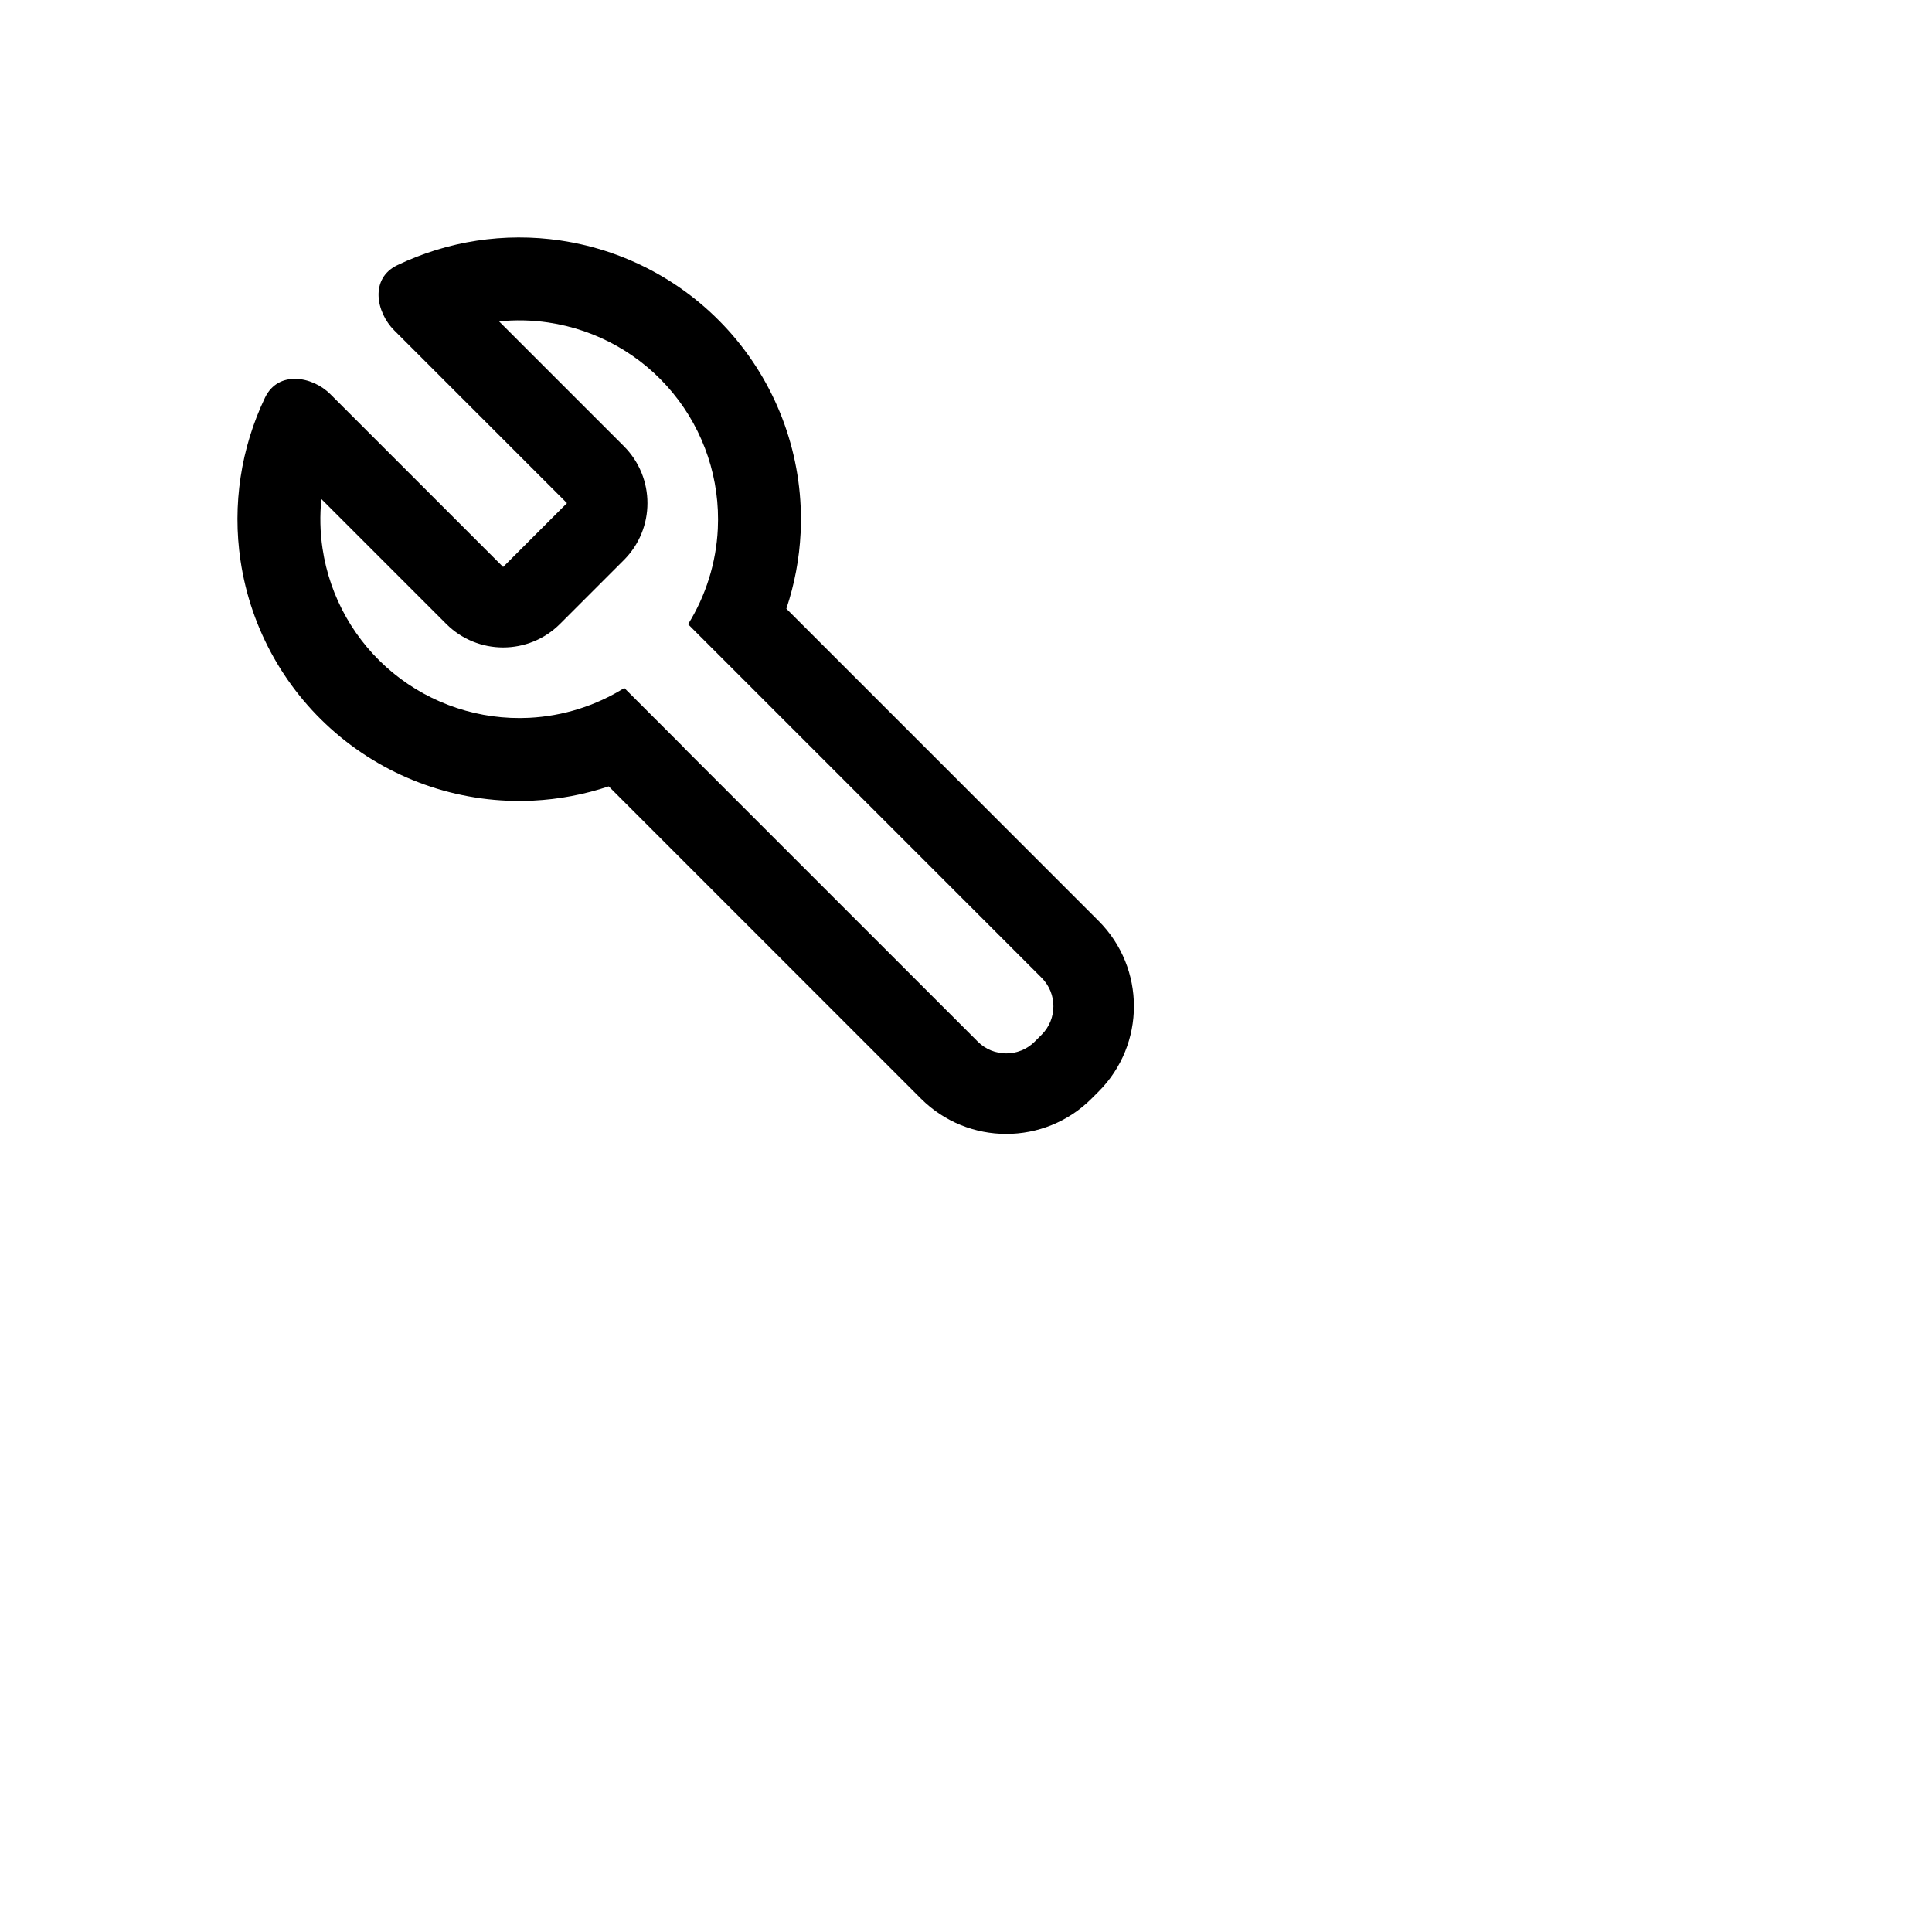
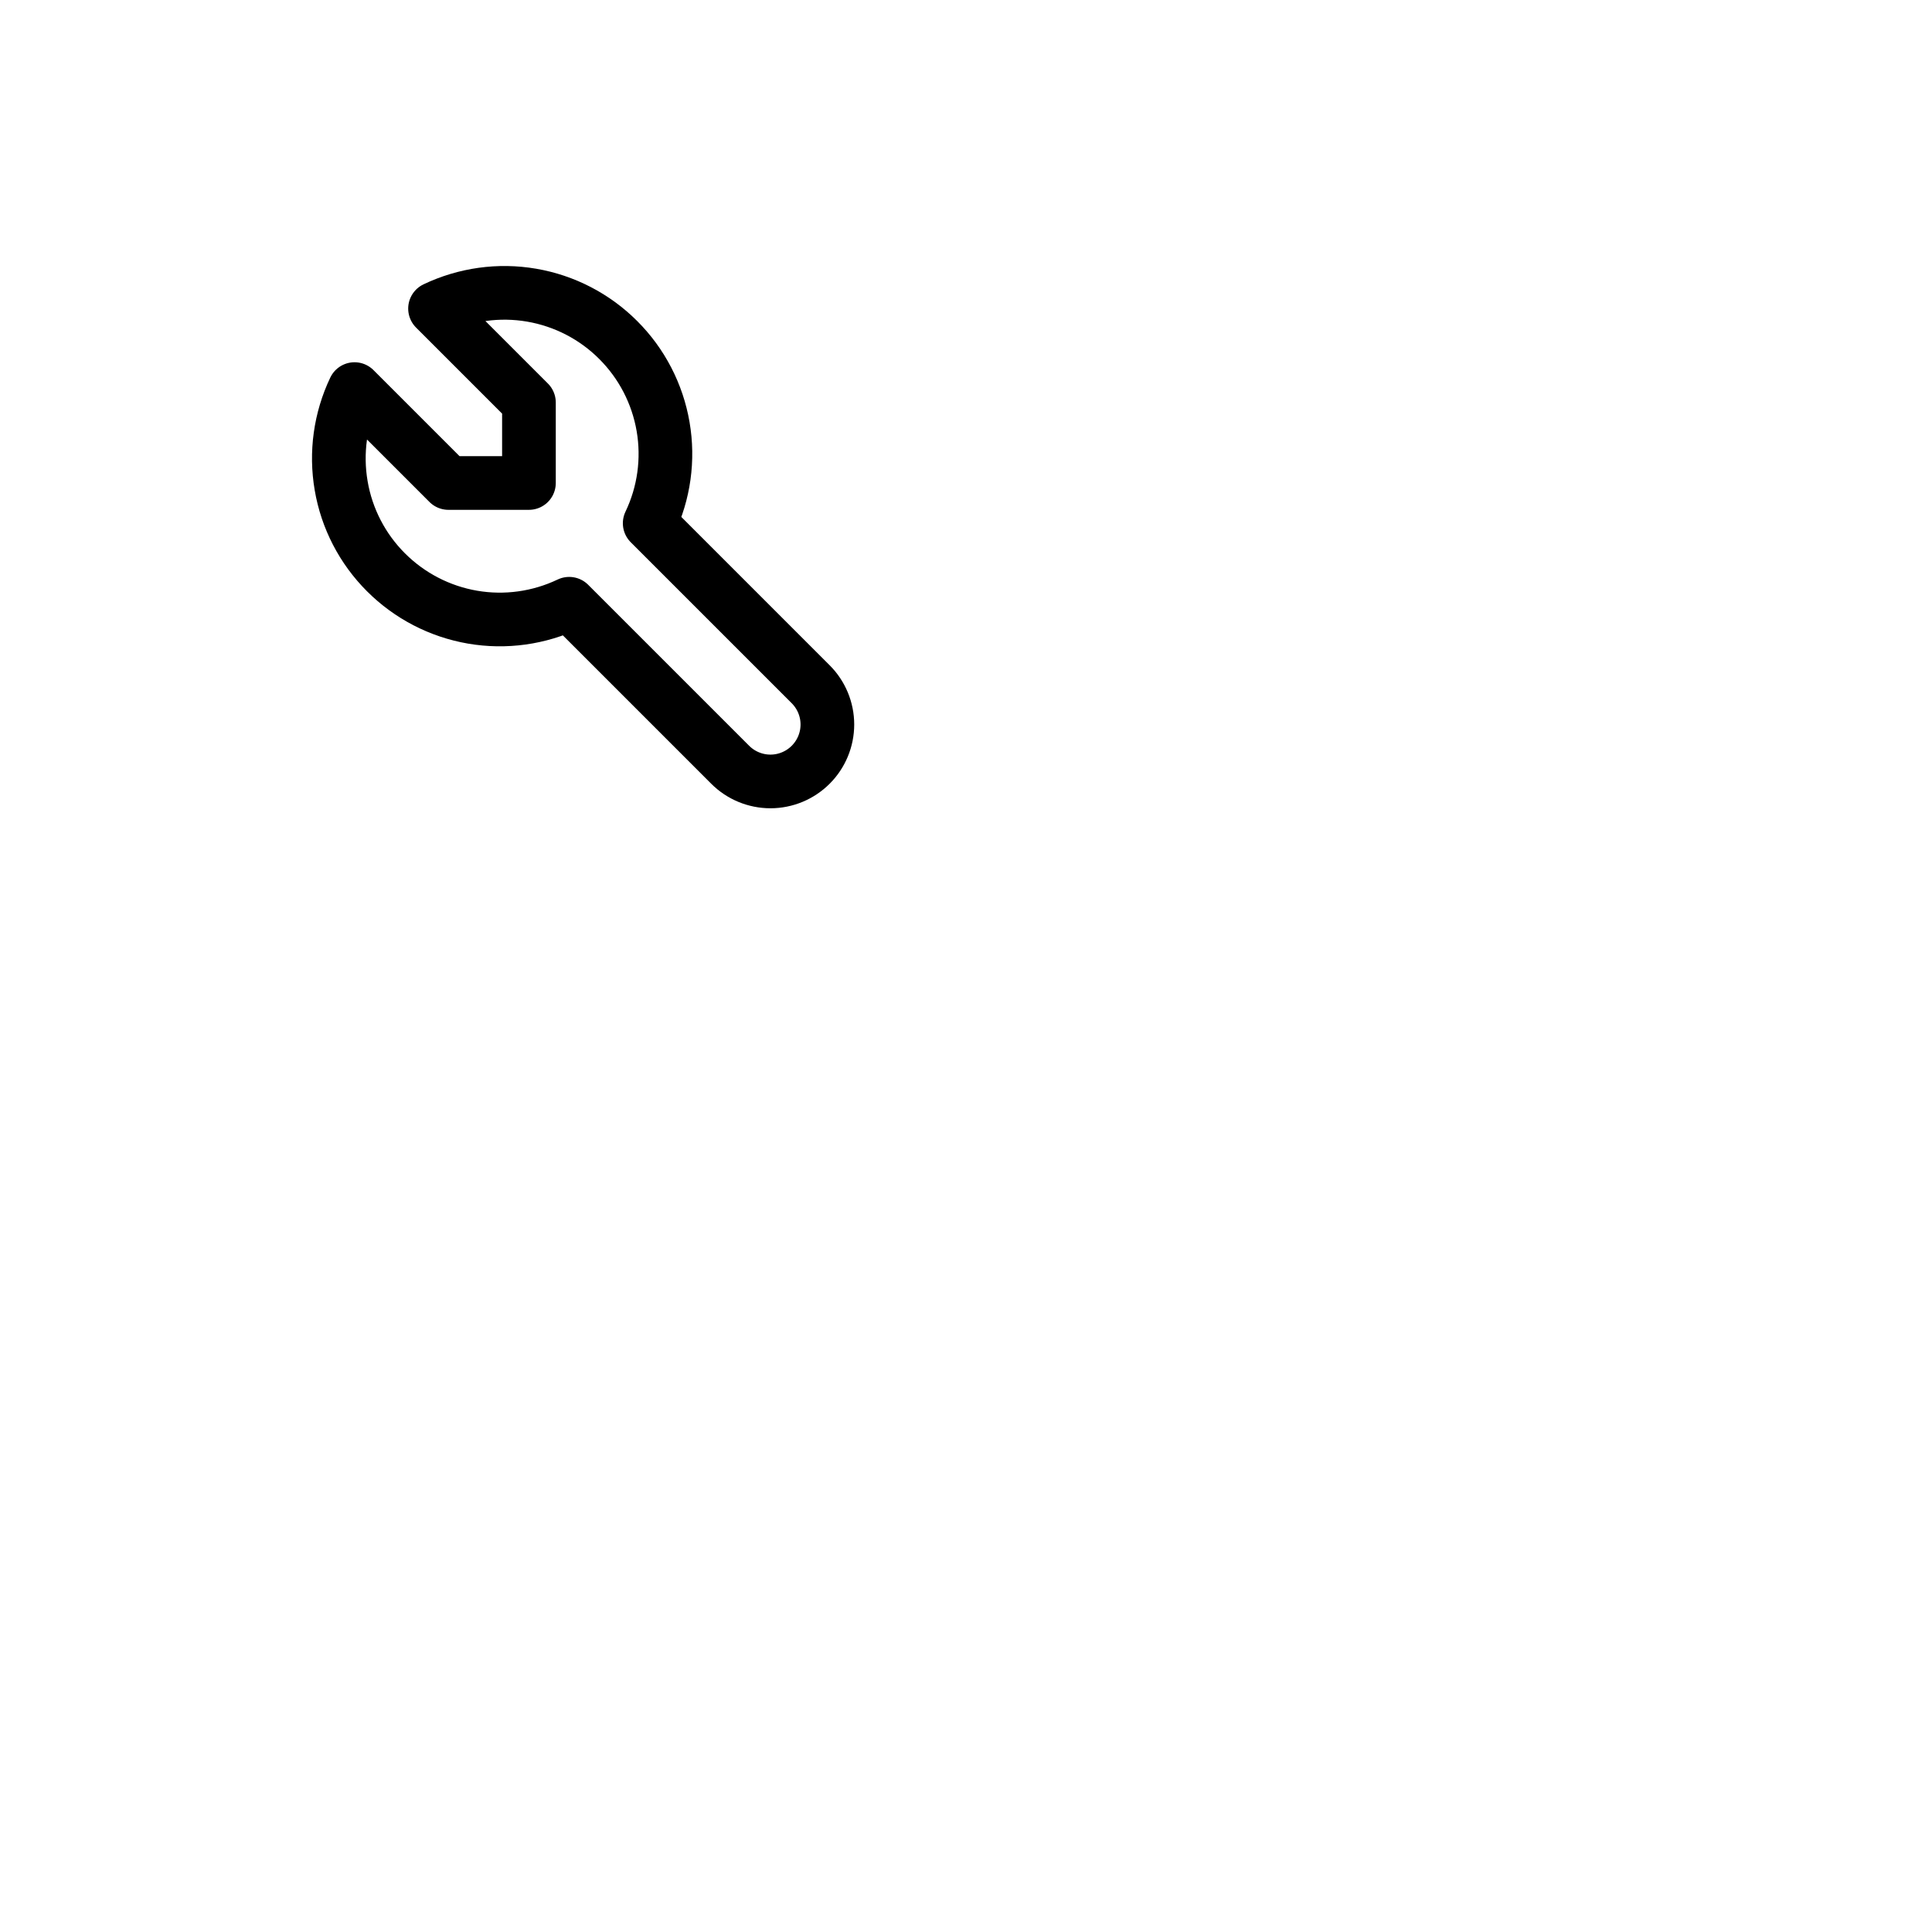
- <svg xmlns="http://www.w3.org/2000/svg" viewBox="-5 -5 48 48" fill="none" stroke="#000000" stroke-width="0">
-   <g id="SVGRepo_bgCarrier" stroke-width="0" />
-   <g id="SVGRepo_tracerCarrier" stroke-linecap="round" stroke-linejoin="round" />
-   <g id="SVGRepo_iconCarrier">
-     <path fill-rule="evenodd" clip-rule="evenodd" d="M4.872 1.588C4.183 1.918 4.343 2.757 4.793 3.207L9.086 7.5L7.5 9.086L3.207 4.793C2.757 4.343 1.909 4.2 1.584 4.88C0.986 6.132 0.769 7.541 0.976 8.929C1.231 10.648 2.117 12.21 3.461 13.312C4.805 14.414 6.511 14.977 8.247 14.891C8.89 14.859 9.521 14.739 10.123 14.537L17.879 22.293C19.05 23.465 20.95 23.465 22.121 22.293L22.293 22.121C23.465 20.95 23.465 19.05 22.293 17.879L14.537 10.123C14.739 9.518 14.86 8.884 14.891 8.238C14.975 6.502 14.41 4.796 13.307 3.454C12.203 2.111 10.639 1.227 8.92 0.974C7.532 0.77 6.123 0.988 4.872 1.588ZM12.095 10.509C12.536 9.8 12.793 8.984 12.834 8.138C12.893 6.913 12.495 5.709 11.716 4.762C10.937 3.814 9.833 3.191 8.619 3.012C8.212 2.952 7.802 2.944 7.399 2.985L10.5 6.086C11.281 6.867 11.281 8.133 10.5 8.914L8.914 10.5C8.133 11.281 6.867 11.281 6.086 10.5L2.985 7.399C2.943 7.804 2.952 8.216 3.013 8.626C3.193 9.839 3.819 10.942 4.767 11.72C5.716 12.497 6.919 12.894 8.145 12.834C8.99 12.792 9.803 12.534 10.511 12.093L11.995 13.577L11.992 13.578L19.293 20.879C19.683 21.269 20.317 21.269 20.707 20.879L20.879 20.707C21.269 20.317 21.269 19.683 20.879 19.293L12.095 10.509Z" fill="#000000" />
-   </g>
+ <svg xmlns="http://www.w3.org/2000/svg" viewBox="-4 -4 36 36" fill="none">
+   <path id="Vector" d="M4.356 5H5.856V3.5L4.106 1.75C4.666 1.483 5.295 1.395 5.906 1.5C6.518 1.605 7.082 1.897 7.52 2.336C7.959 2.774 8.251 3.338 8.356 3.95C8.461 4.561 8.374 5.19 8.106 5.75L11.106 8.75C11.305 8.949 11.417 9.219 11.417 9.5C11.417 9.781 11.305 10.051 11.106 10.25C10.907 10.449 10.637 10.561 10.356 10.561C10.075 10.561 9.805 10.449 9.606 10.25L6.606 7.25C6.046 7.517 5.417 7.605 4.806 7.5C4.195 7.395 3.631 7.103 3.192 6.664C2.753 6.225 2.461 5.662 2.357 5.05C2.252 4.439 2.339 3.81 2.606 3.25L4.356 5Z" stroke="black" stroke-linecap="round" stroke-linejoin="round" />
</svg>
